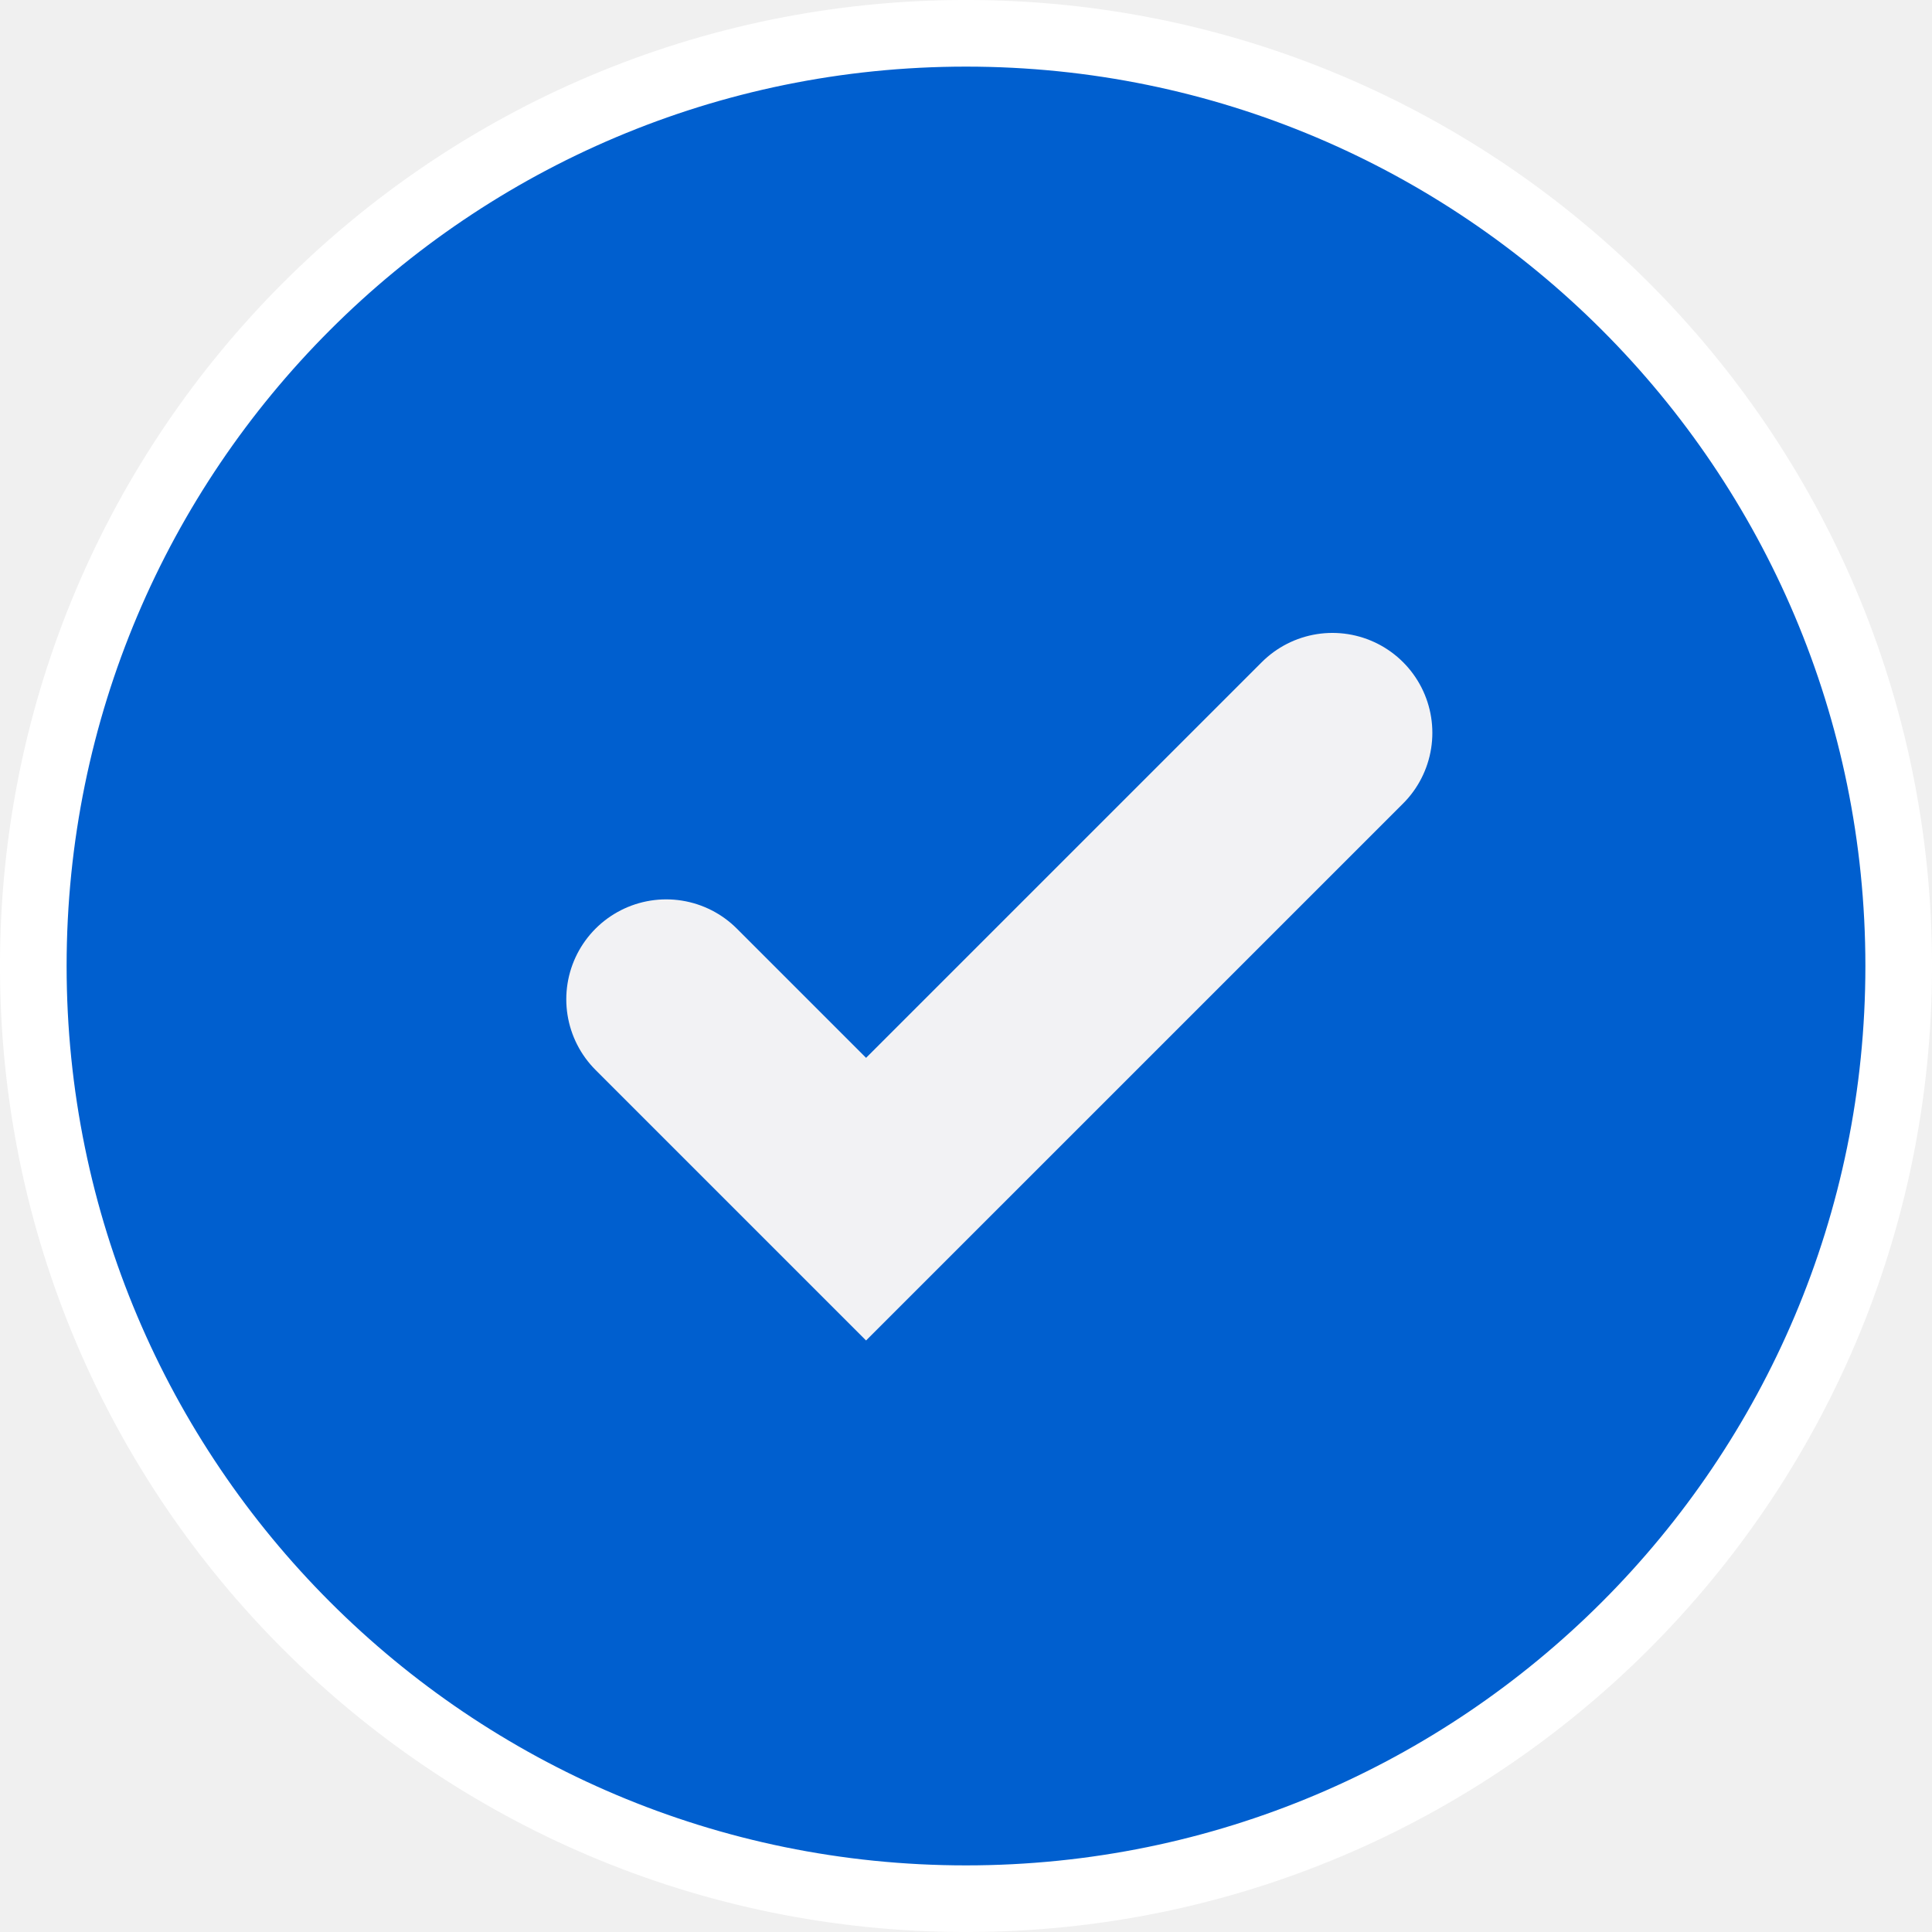
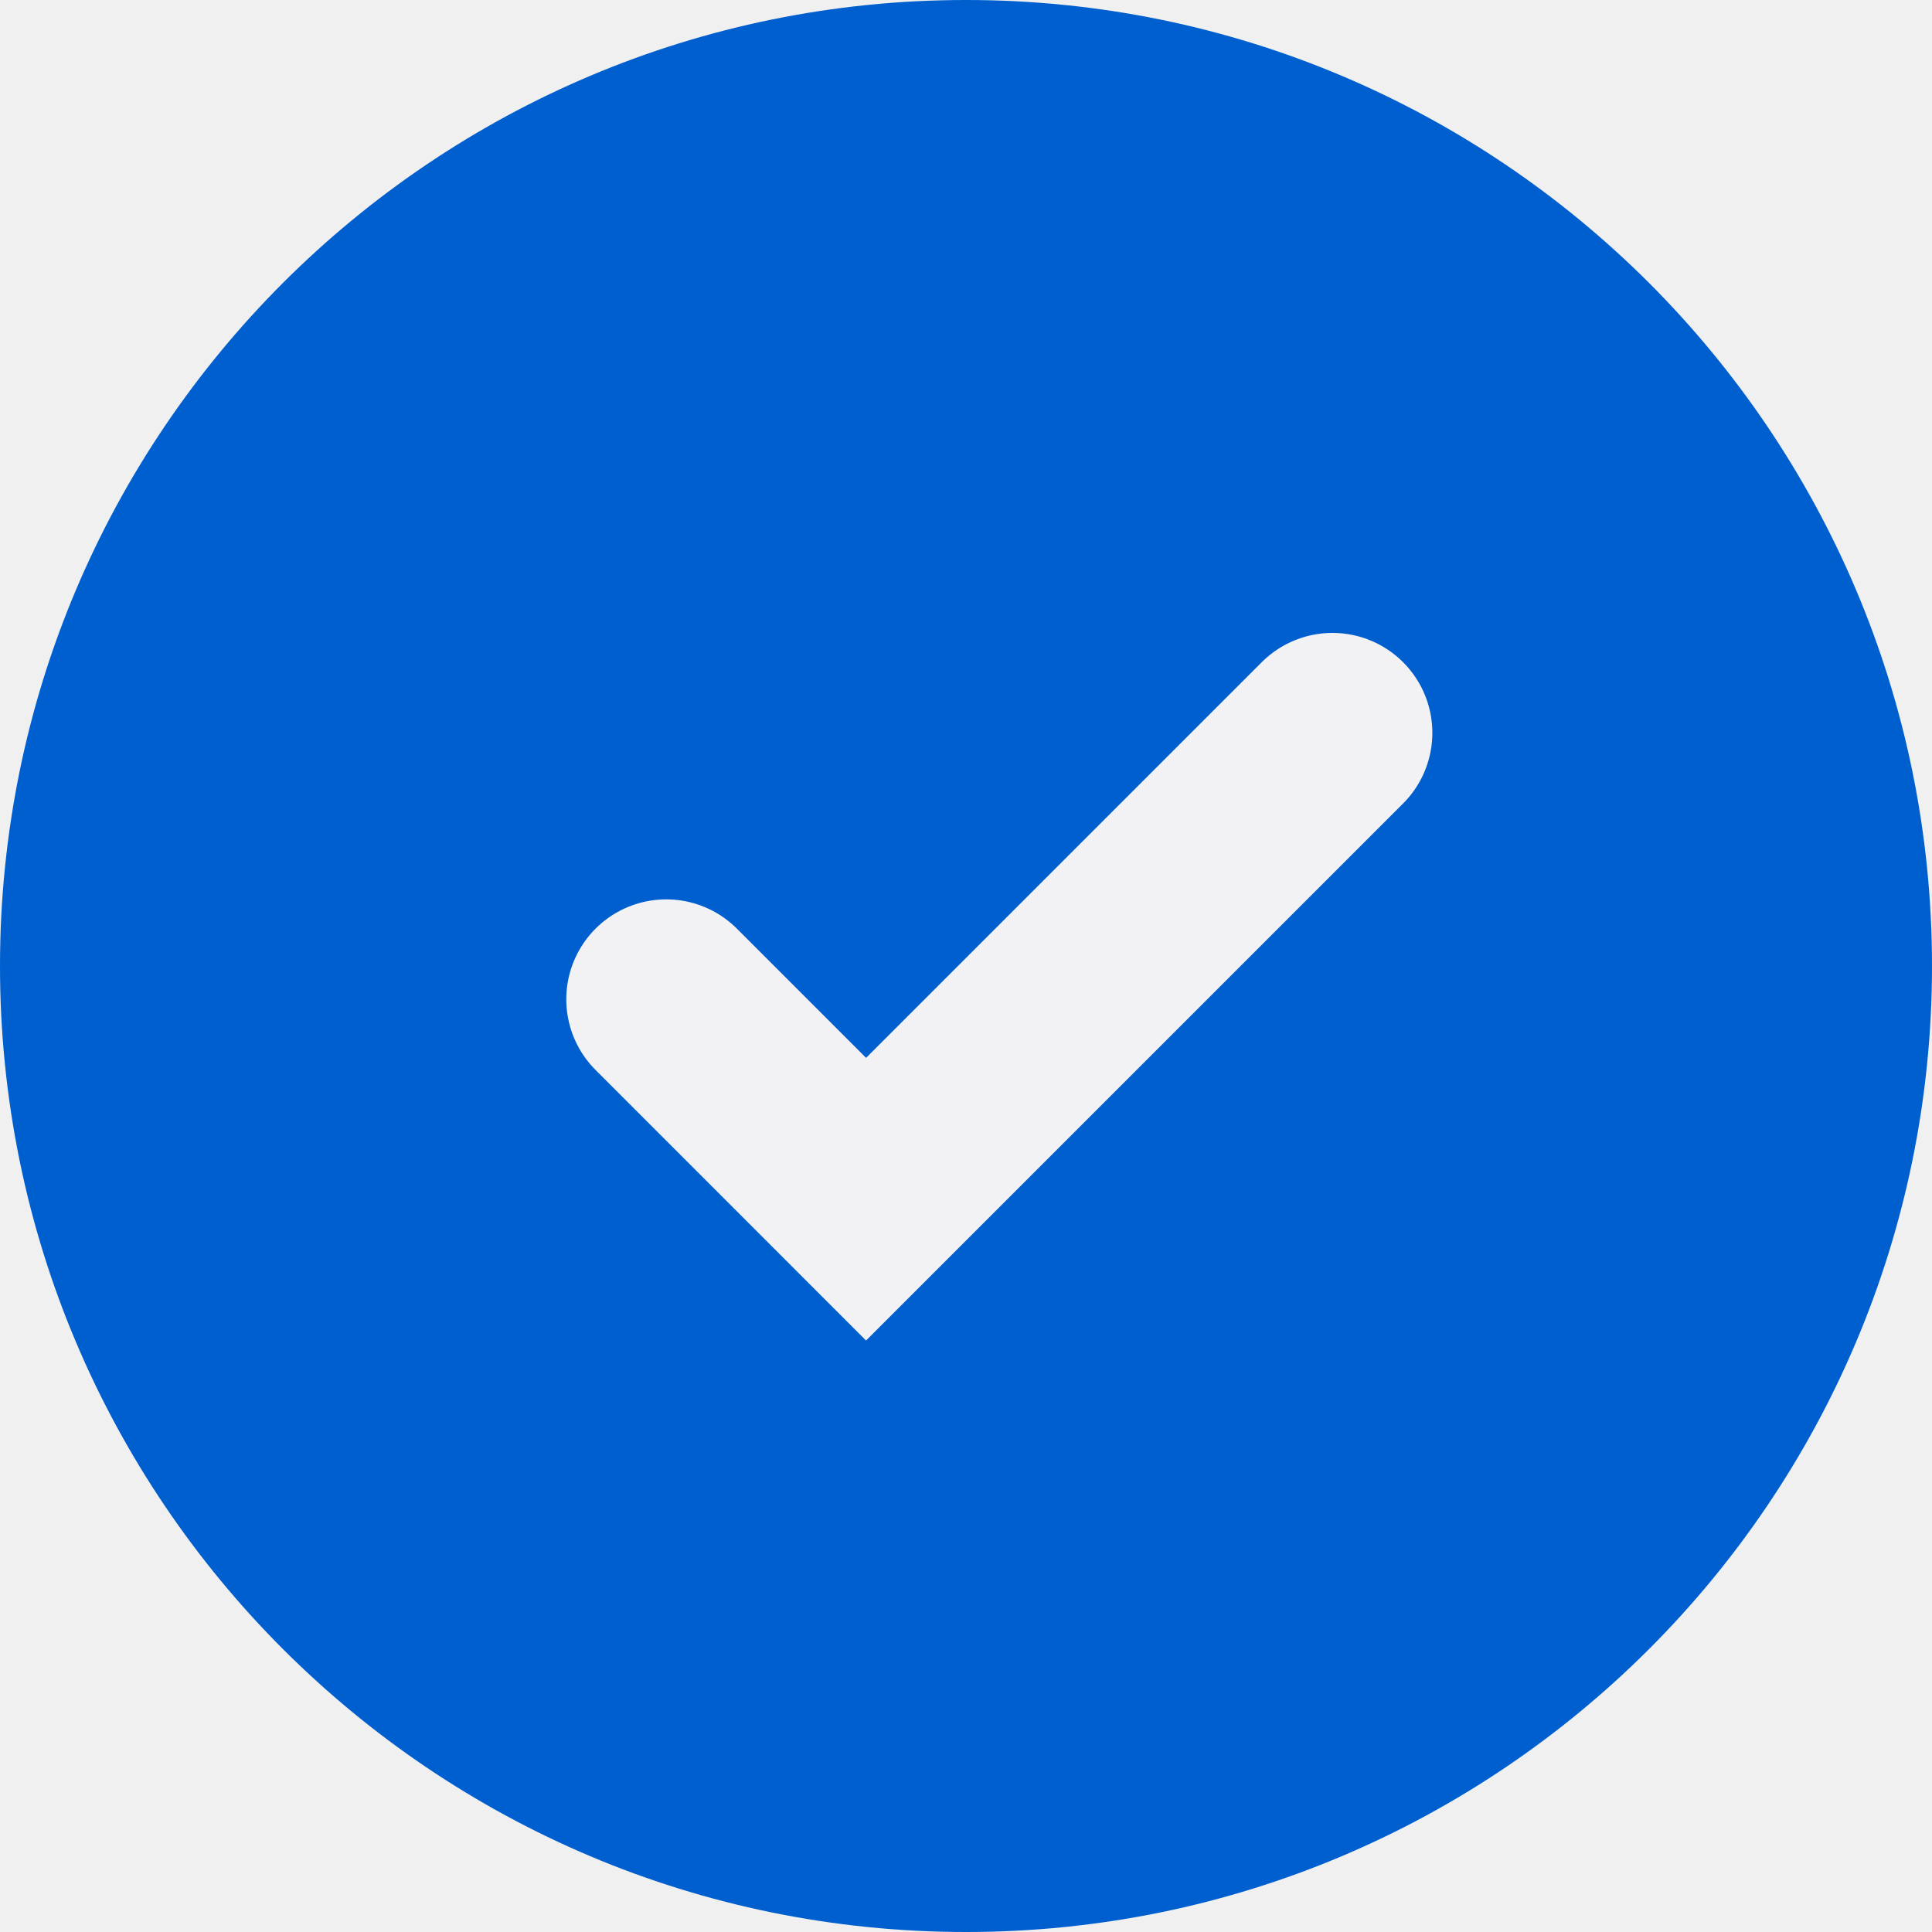
<svg xmlns="http://www.w3.org/2000/svg" width="47" height="47" fill="none">
-   <circle cx="23.5" cy="23.5" r="22.69" fill="#005FCF" stroke="#fff" stroke-width="1.621" />
-   <path d="M16.207 24.31l4.862 4.862 11.345-11.344" stroke="#F2F2F4" stroke-width="4.862" stroke-linecap="round" />
+   <circle cx="23.5" cy="23.5" r="23.5" fill="#005FCF" />
+   <path d="M16.207 24.31l4.862 4.863 11.345-11.345" stroke="#F2F2F4" stroke-width="4.862" stroke-linecap="round" />
</svg>
